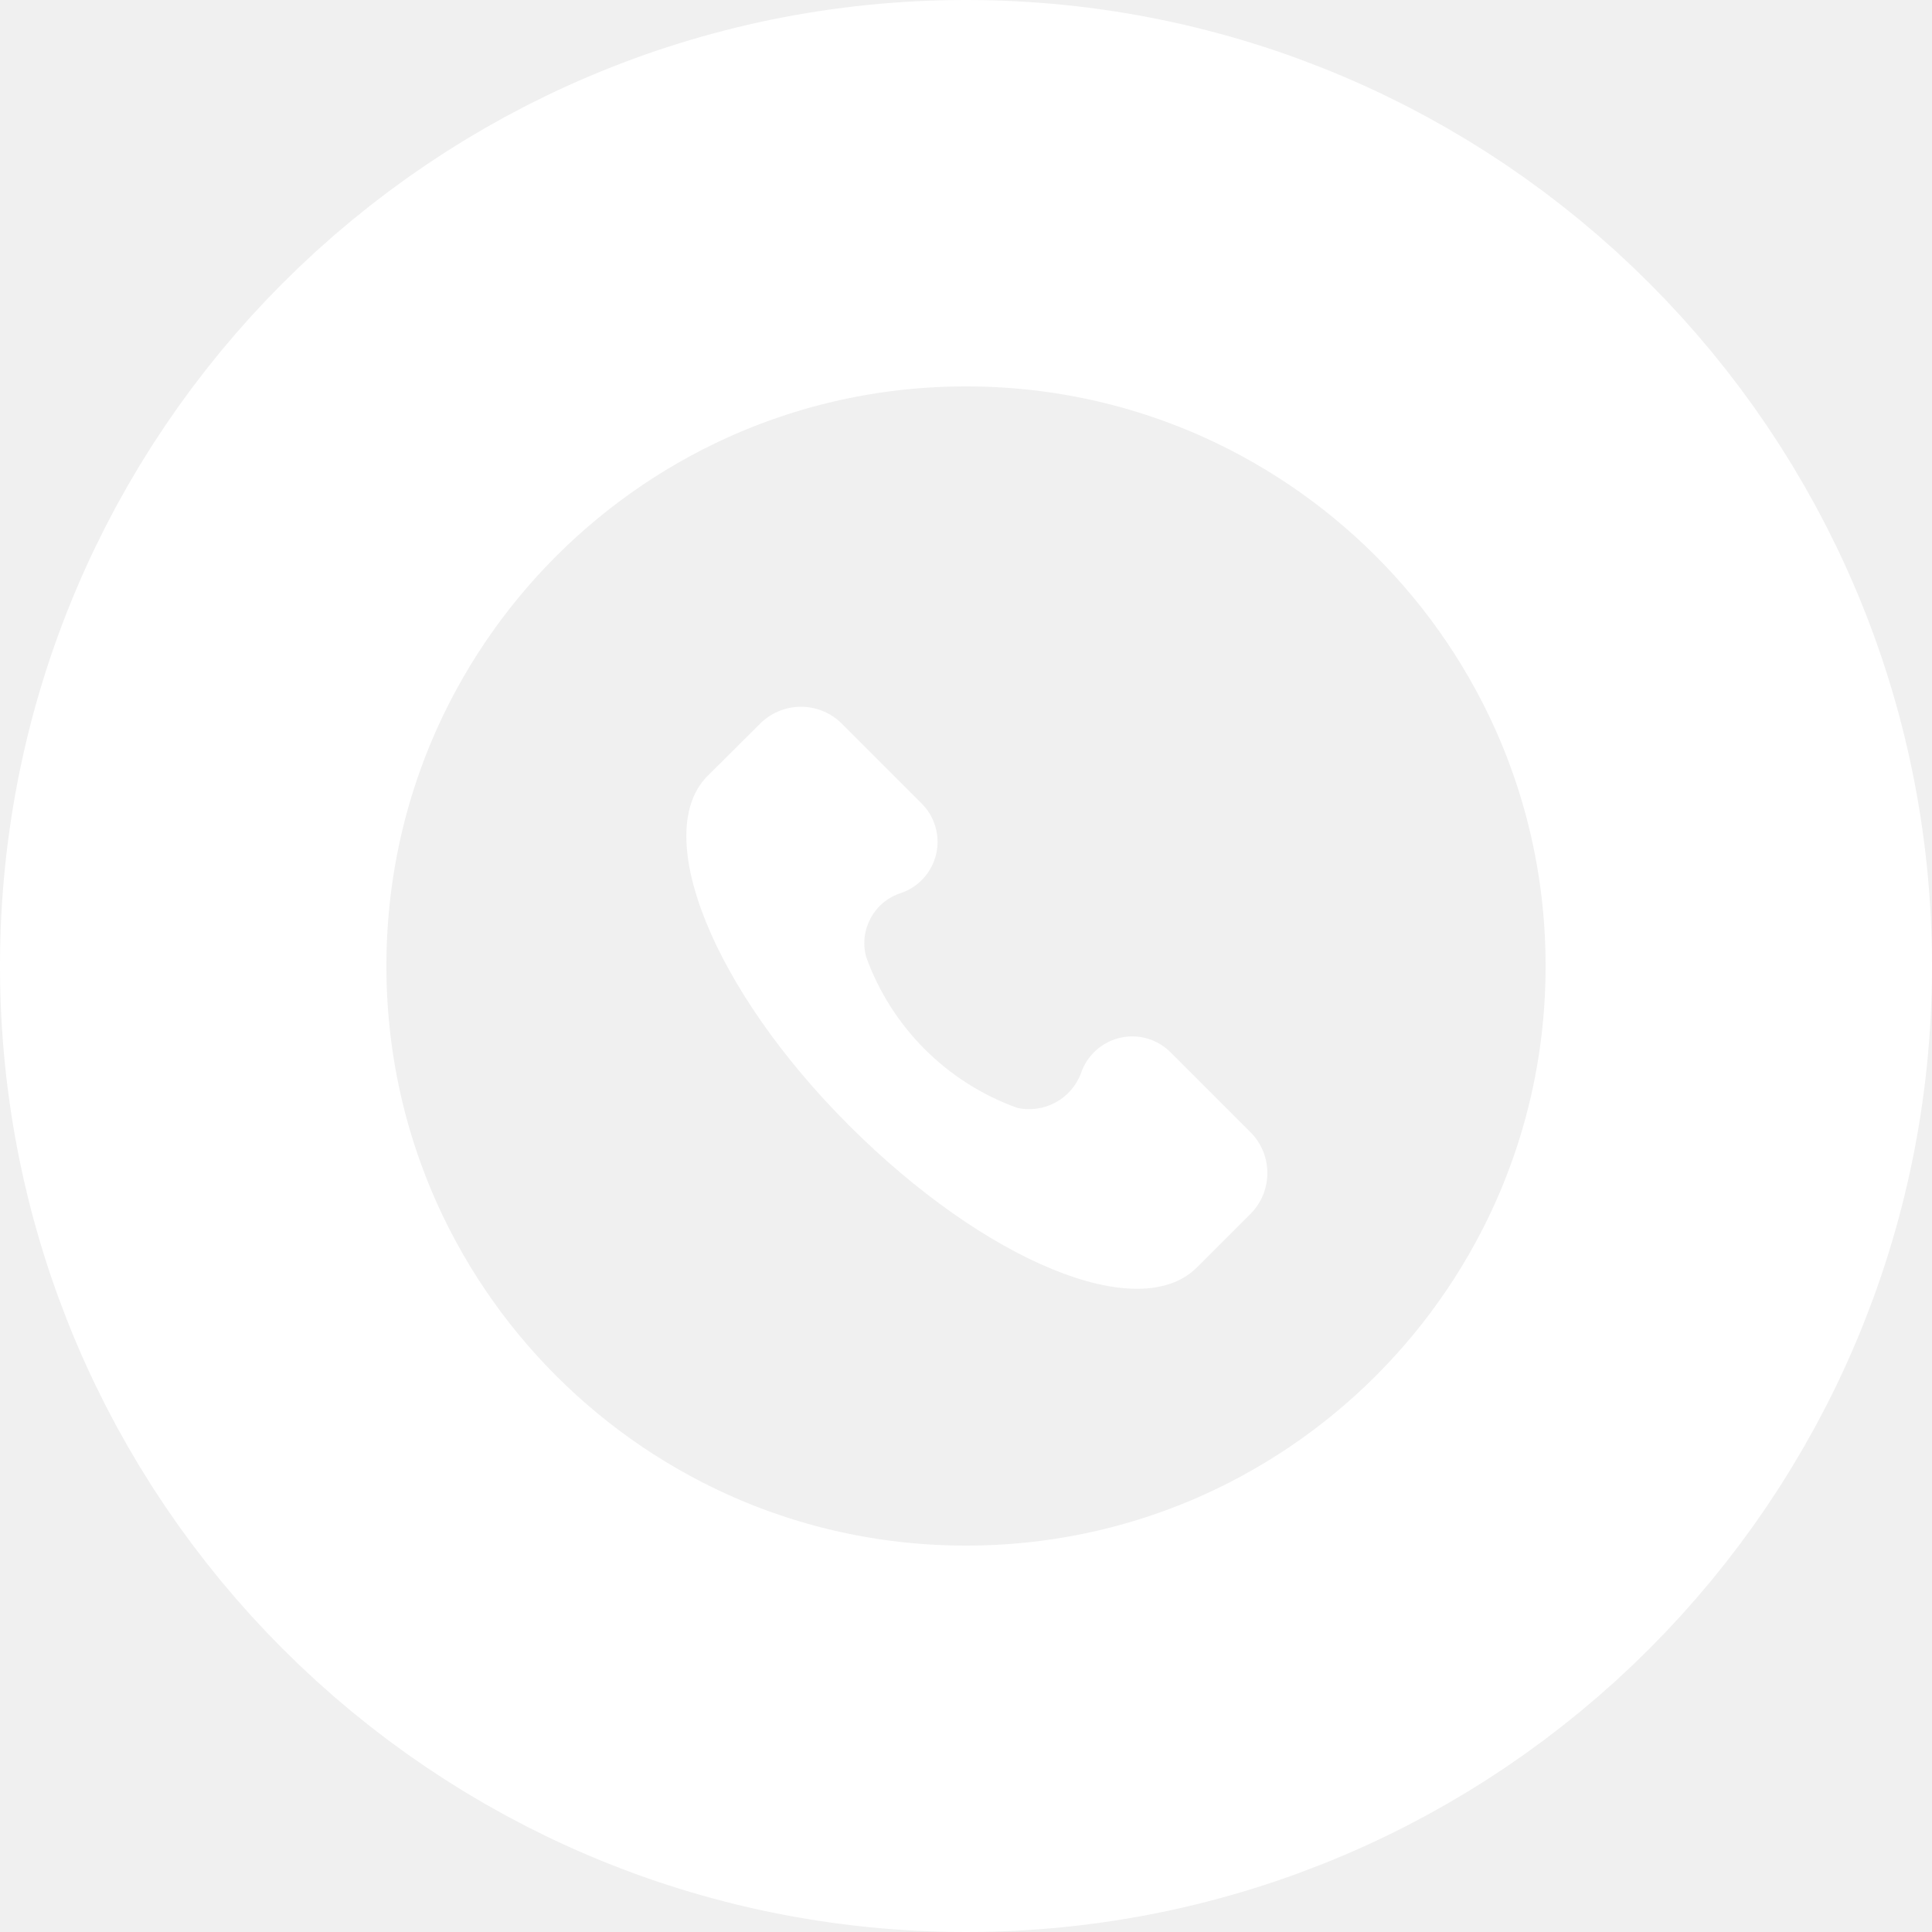
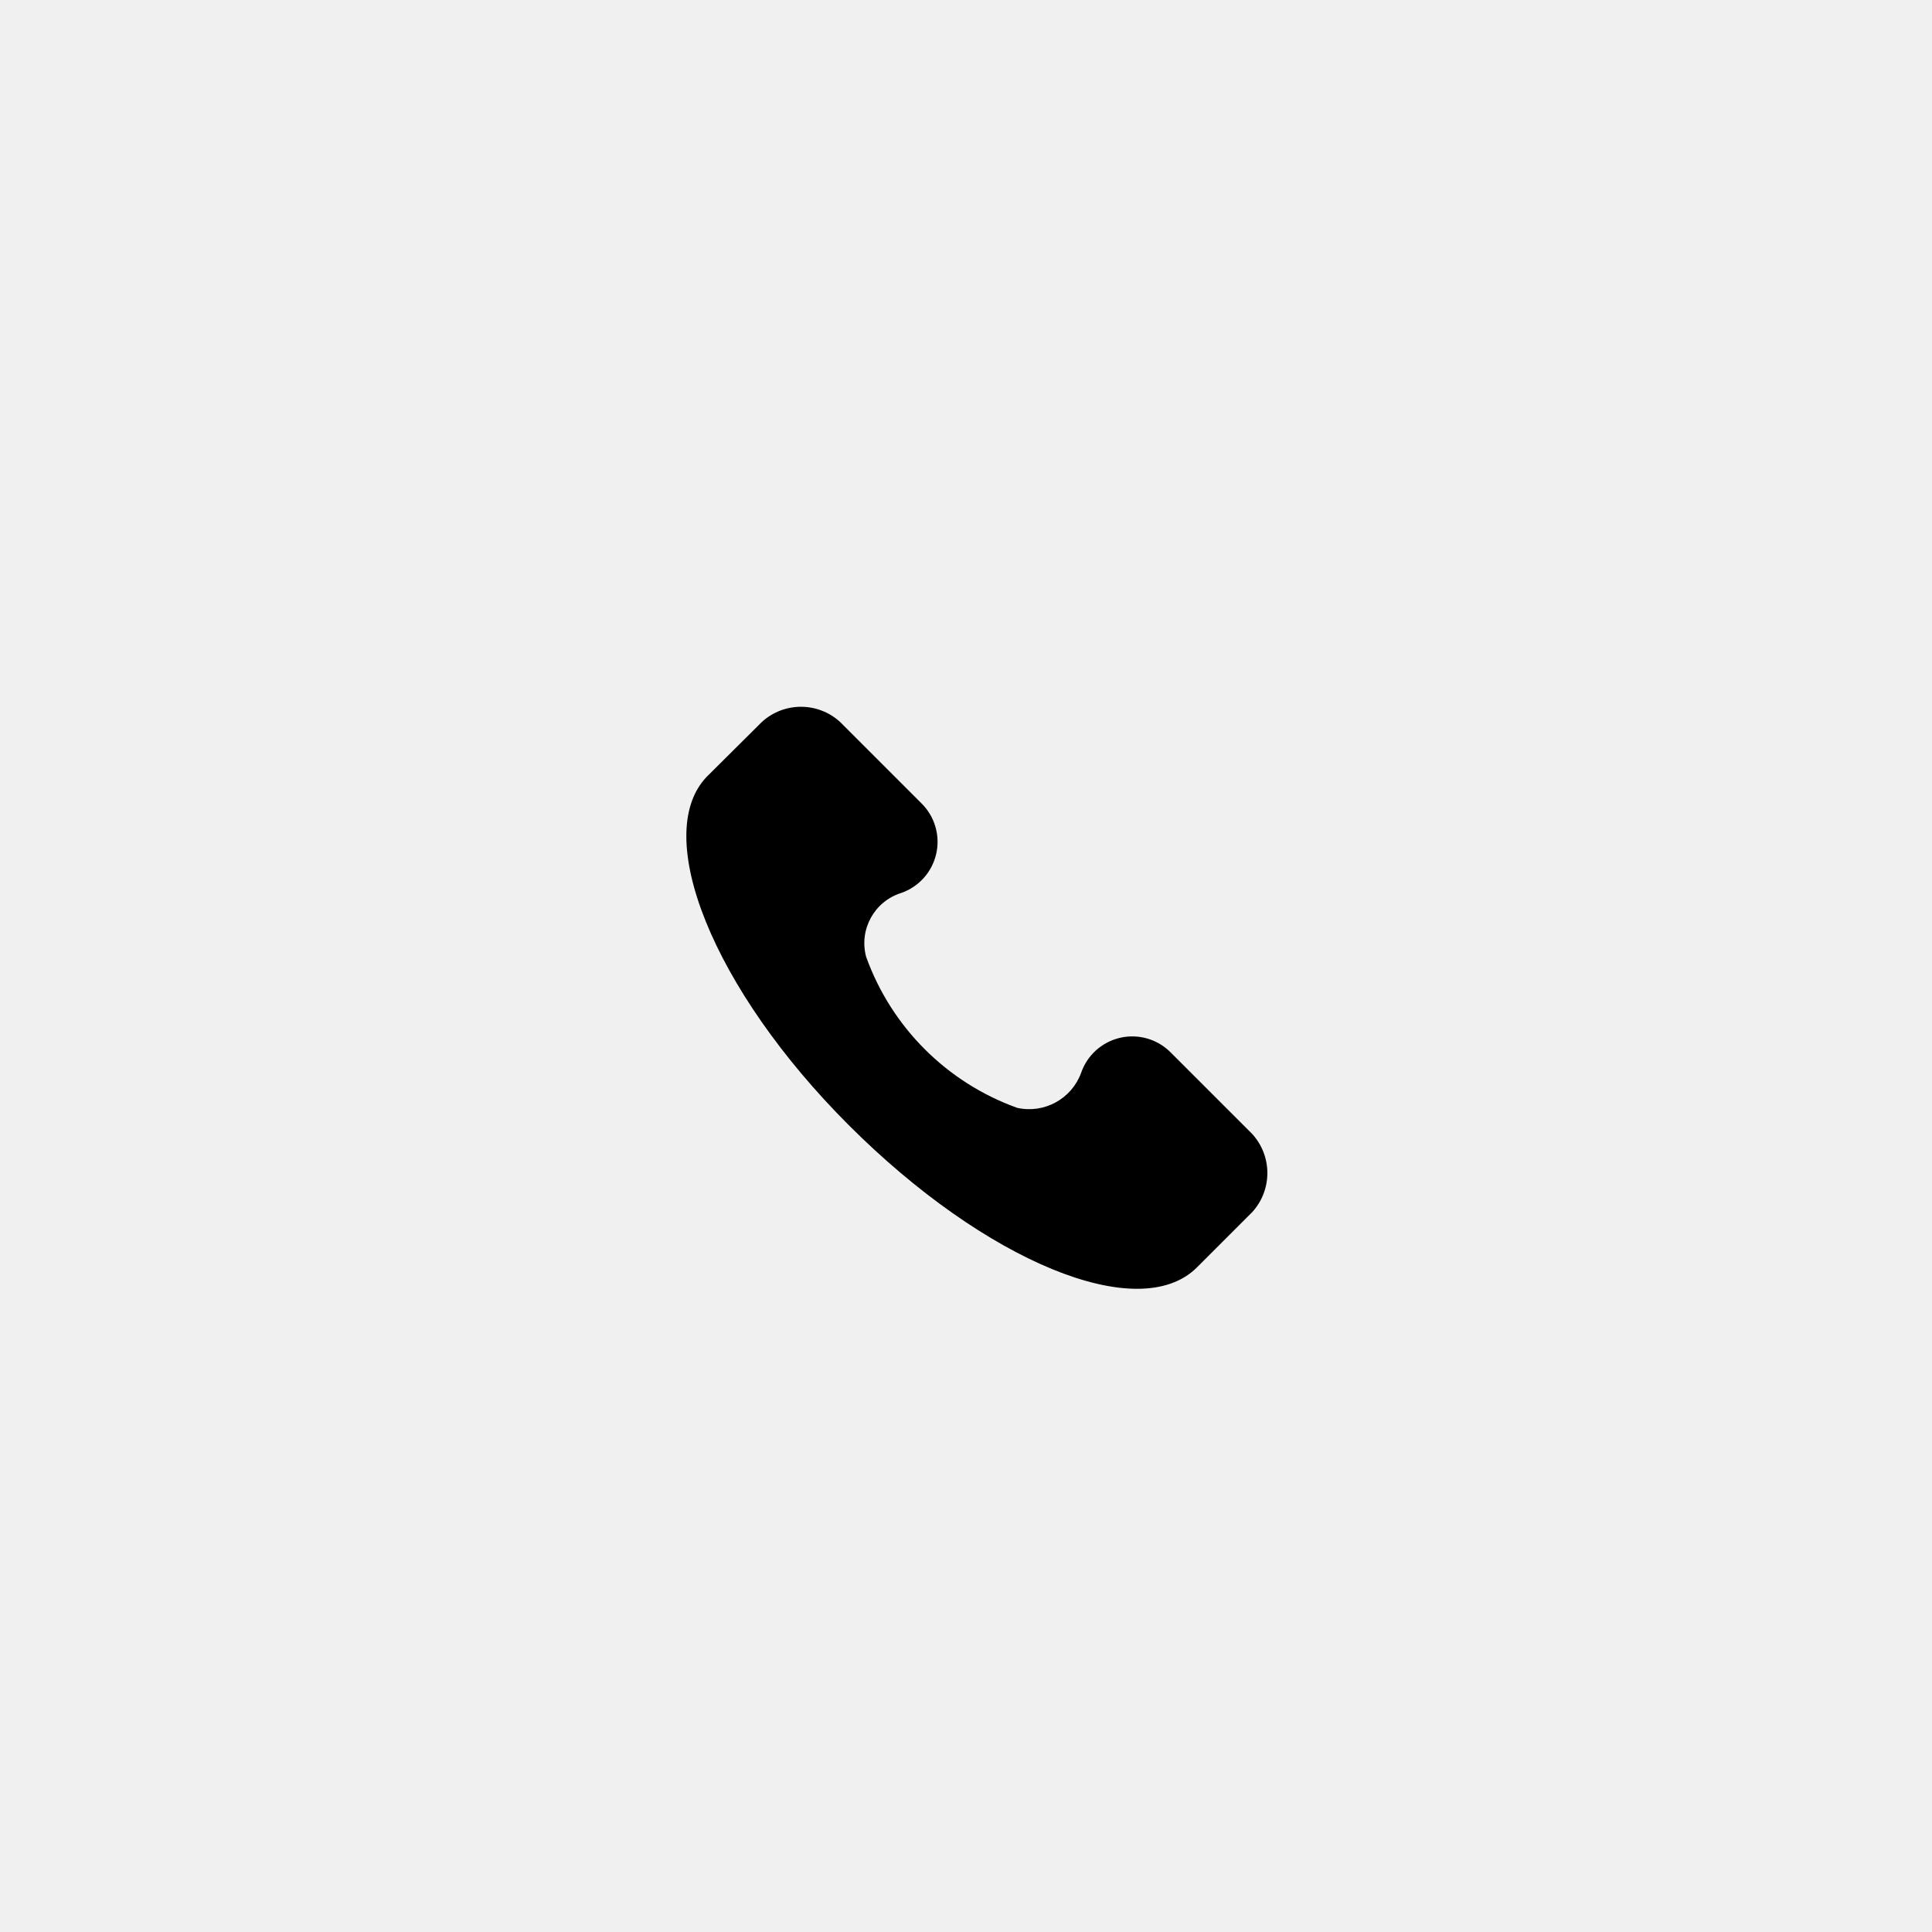
<svg xmlns="http://www.w3.org/2000/svg" width="50" height="50" viewBox="0 0 50 50">
  <g id="Groupe_39" data-name="Groupe 39" transform="translate(-1773 -71)">
    <g id="Groupe_20" data-name="Groupe 20" transform="translate(1783.12 81.12)">
-       <g id="Ellipse_6" data-name="Ellipse 6" transform="translate(-0.12 -0.12)" fill="none" stroke="#fff" stroke-width="10">
+       <g id="Ellipse_6" data-name="Ellipse 6" transform="translate(-0.12 -0.12)" fill="none" stroke="$white" stroke-width="10">
        <circle cx="15" cy="15" r="15" stroke="none" />
        <circle cx="15" cy="15" r="20" fill="none" />
      </g>
    </g>
    <g id="phone" transform="translate(1790.223 89.286)">
      <g id="Groupe_31" data-name="Groupe 31" transform="translate(0.539 0)">
-         <path id="Tracé_74" data-name="Tracé 74" d="M15.182,11.059l-2.1-2.1a1.4,1.4,0,0,0-2.328.526,1.431,1.431,0,0,1-1.652.9A6.485,6.485,0,0,1,5.193,6.478a1.361,1.361,0,0,1,.9-1.652A1.4,1.4,0,0,0,6.62,2.5l-2.1-2.1a1.5,1.5,0,0,0-2.028,0L1.063,1.821c-1.427,1.5.15,5.482,3.68,9.012s7.51,5.182,9.012,3.68l1.427-1.427A1.5,1.5,0,0,0,15.182,11.059Z" transform="translate(-0.539 0)" fill="#fff" />
+         <path id="Tracé_74" data-name="Tracé 74" d="M15.182,11.059l-2.1-2.1a1.4,1.4,0,0,0-2.328.526,1.431,1.431,0,0,1-1.652.9A6.485,6.485,0,0,1,5.193,6.478a1.361,1.361,0,0,1,.9-1.652A1.4,1.4,0,0,0,6.62,2.5l-2.1-2.1a1.5,1.5,0,0,0-2.028,0L1.063,1.821c-1.427,1.5.15,5.482,3.68,9.012s7.51,5.182,9.012,3.68l1.427-1.427A1.5,1.5,0,0,0,15.182,11.059Z" transform="translate(-0.539 0)" fill="$white" />
      </g>
    </g>
  </g>
</svg>
